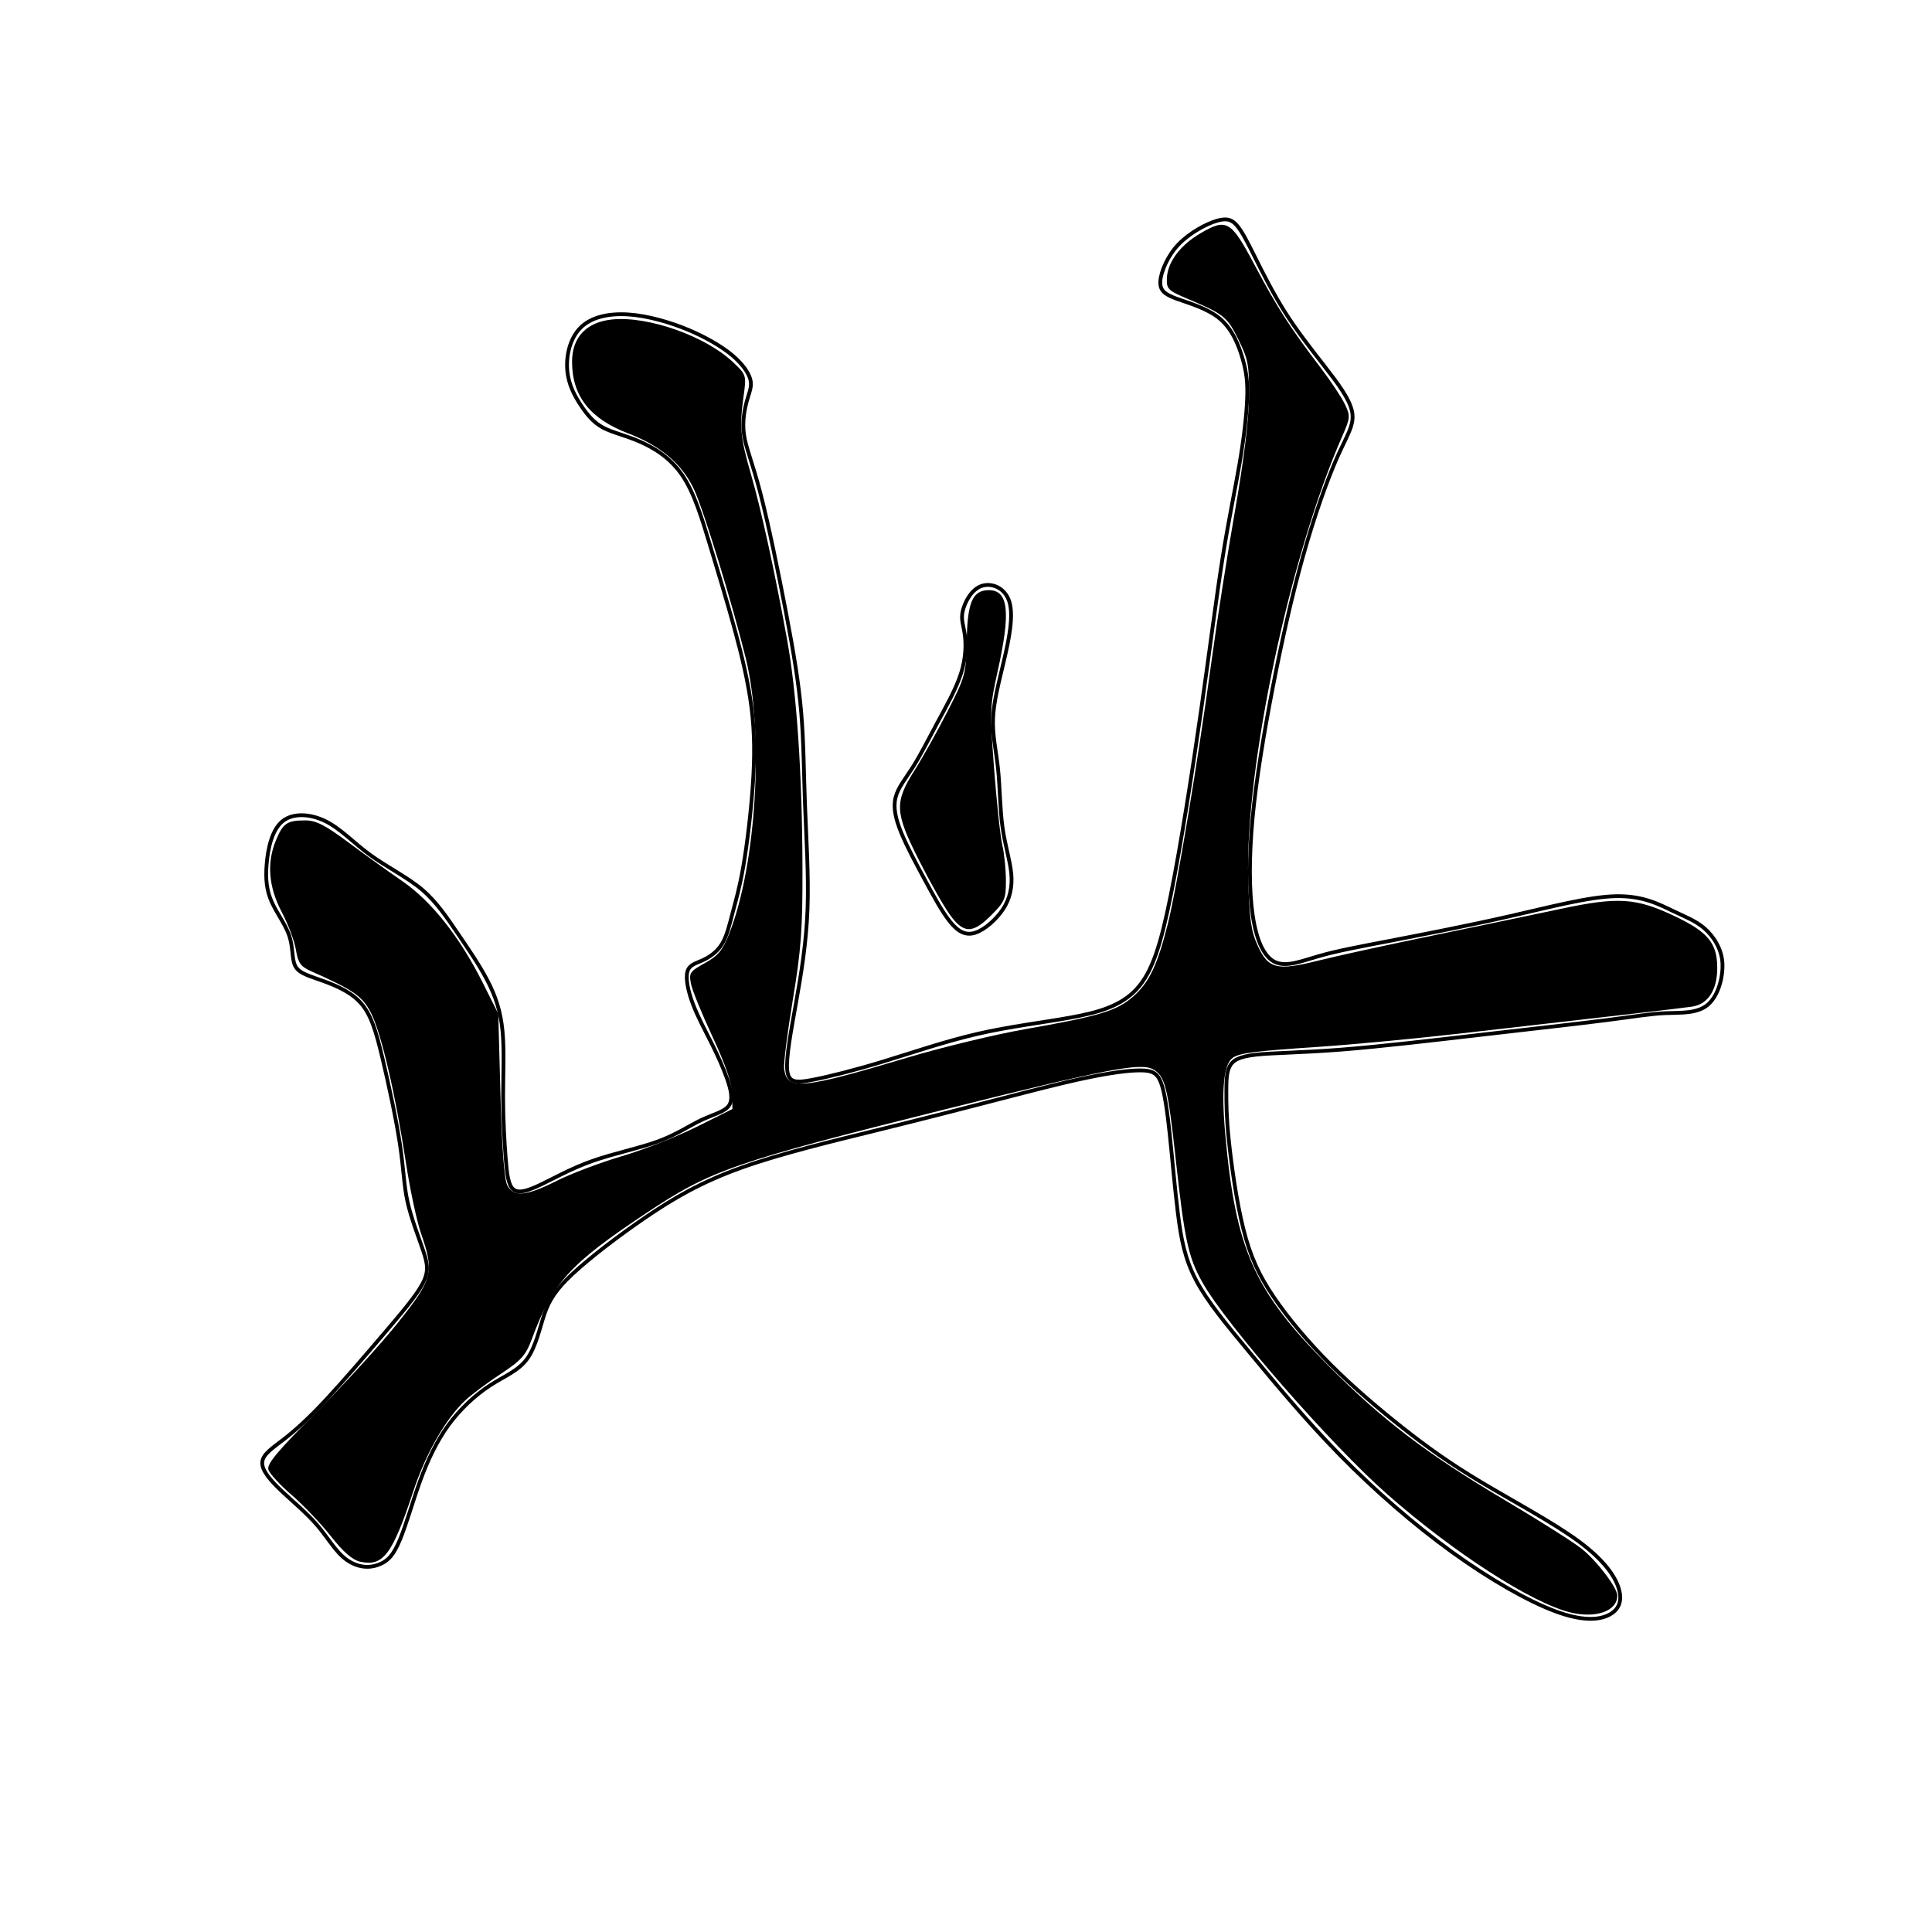
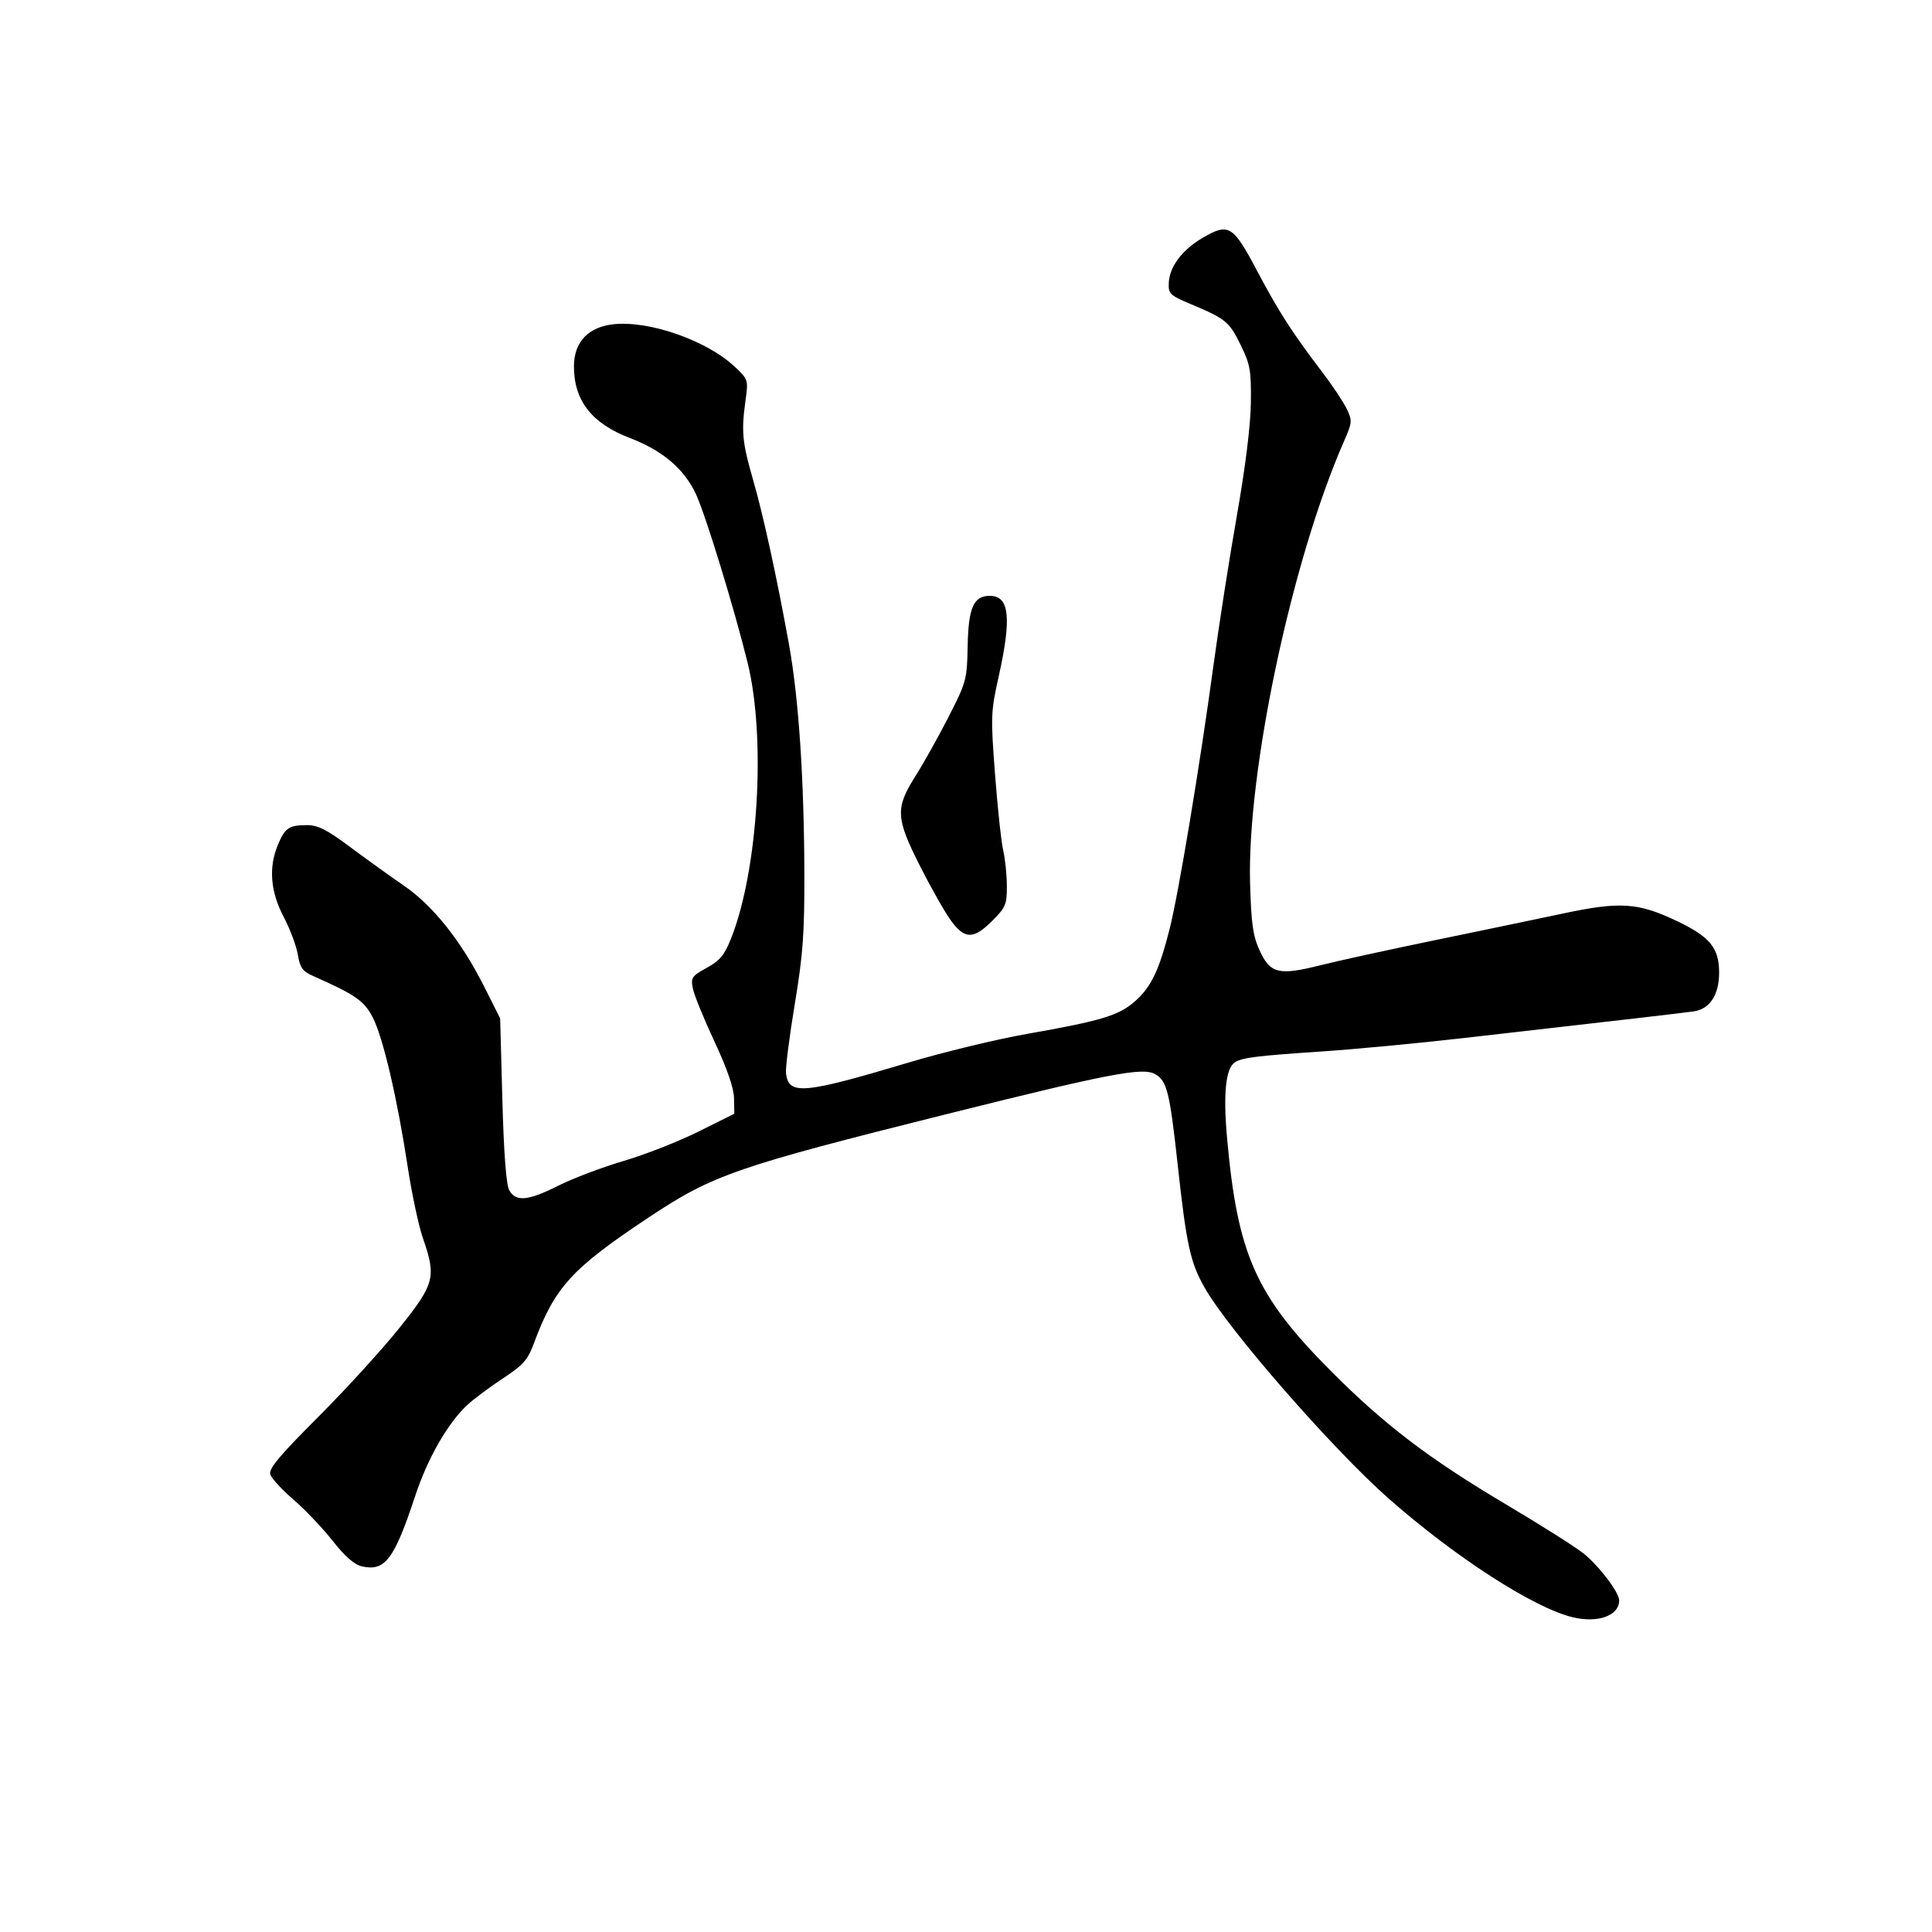
<svg xmlns="http://www.w3.org/2000/svg" width="512" height="512" viewBox="0 0 512 512" version="1.1" id="svg8">
  <defs id="defs2">
    </defs>
  <g id="layer1" transform="translate(0,-161.5333)" />
-   <path style="fill:none;stroke:#000000;stroke-width:1px;stroke-linecap:butt;stroke-linejoin:miter;stroke-opacity:1" d="M 74.834,217.666 C 72,219.999 71,224.999 70.667,228.999 70.333,233 70.667,235.999 72,239 73.334,242.001 75.667,245 76.667,247.999 77.667,250.999 77.333,253.999 78.167,255.833 79.001,257.667 81.001,258.334 84.333,259.5 87.666,260.666 92.334,262.334 95.333,265.499 98.333,268.665 99.666,273.333 101.36,280.459 103.054,287.584 105,296.666 106,303.333 107,309.999 107,313.999 108,318.5 109,323.001 111,327.999 112.167,331.499 113.333,334.999 113.667,336.999 112,340.167 110.333,343.334 106.668,347.666 101.834,353.333 96.999,359.001 91.001,365.999 86.417,370.925 81.833,375.85 78.334,378.999 75.334,381.333 72.334,383.666 69.668,385.333 69.501,387.5 69.334,389.668 71.667,392.333 74.667,395.167 77.667,398 81.333,401 84.167,404.333 87,407.666 89,411.333 91.849,413.351 94.698,415.37 97.668,415.667 100.304,414.669 102.94,413.672 104.334,411.999 106,408 107.666,404.002 109.334,397.999 111.27,392.636 113.206,387.273 115.667,381.999 118.834,377.666 122,373.333 126.001,369.666 129.834,367.166 133.667,364.667 137.335,363.333 139.674,360.135 142.013,356.936 143,351.999 144.259,348.286 145.517,344.572 147.334,341.666 151.833,337.5 156.331,333.335 163.668,327.666 171.001,322.666 178.333,317.667 185.668,313.333 196.333,309.5 206.999,305.667 221.001,302.333 233.167,299.333 245.334,296.333 255.668,293.666 264.667,291.333 273.667,289 281.335,287 287.831,285.645 294.328,284.29 299.001,283.667 302.167,283.667 305.333,283.667 306.667,284.334 307.643,286.836 308.62,289.338 309.333,294.332 310,300.667 310.667,307.001 311.333,314.999 312.167,321.666 313,328.333 314,333.666 317.014,339.35 320.028,345.034 325,351 331.5,358.833 338,366.667 346,376.333 355.167,385.667 364.334,395 374.667,404 384.834,411.333 395,418.667 405,424.334 412.155,427.001 419.309,429.669 423.668,429.333 426.334,428 429,426.666 430.001,424.332 429.001,421 428.001,417.669 425,413.333 418.167,408.333 411.334,403.334 400.667,397.667 392.334,392.667 384,387.667 378,383.333 371.763,378.416 365.527,373.498 358.667,367.667 352.667,361.667 346.667,355.666 341.333,349.333 337.5,343.666 333.666,338 331.333,333 329.5,325.666 327.667,318.333 326.333,308.666 325.667,302.333 325,295.999 325,292.332 325,289.499 325,286.666 325,284.332 325.834,282.666 326.667,281 328.335,279.999 332.832,279.5 337.329,279 344.668,279 355.333,278.167 365.999,277.333 380.001,275.667 393.001,274.167 406,272.667 418.001,271.333 425.834,270.333 433.667,269.333 437.334,268.666 441.334,268.5 445.333,268.333 449.668,268.667 452.5,266.333 455.333,264 456.667,258.999 456.462,255.192 456.257,251.385 454,248 451.667,246 449.334,244 446.667,243 443.167,241.333 439.666,239.666 435.334,237.334 428.167,237.5 421,237.667 411.001,240.333 400,242.833 389,245.333 377.001,247.666 368.334,249.333 359.667,251 354.334,252 349.667,253.333 345,254.667 341.001,256.333 338,254.999 334.999,253.665 333,249.333 332,242.666 331,236 331,226.999 331.946,216.824 332.892,206.649 335,193.999 337.333,181.999 339.667,170 342.334,157.999 345.334,147.333 348.333,136.666 351.667,127.332 354.274,121.412 356.881,115.493 359.001,112.666 358.334,109.167 357.668,105.668 354.333,101.333 350.833,96.833 347.333,92.333 343.667,87.667 340.5,82.666 337.333,77.666 334.666,72.333 332.667,68.333 330.667,64.333 329.333,61.666 328,60 326.667,58.334 325.334,57.667 322.5,58.5 319.667,59.333 315.335,61.666 312.393,64.691 309.452,67.716 307.667,71.999 307.501,74.5 307.334,77 308.667,78 311.833,79.167 315,80.333 320.001,81.667 323.333,84.5 326.666,87.332 328.333,91.666 329.333,95.166 330.333,98.666 330.667,101.332 330.5,105.667 330.333,110.001 329.667,115.999 328.5,122.833 327.333,129.667 325.667,137.332 324,147.833 322.333,158.334 320.667,171.666 318.359,187.837 316.05,204.008 313,223.666 310.285,237.15 307.571,250.635 305.334,257.665 301.167,262.166 297,266.667 291.001,268.333 283.667,269.667 276.333,271 267.668,272 259.001,274 250.333,276 241.668,279 234.001,281.333 226.334,283.667 219.668,285.333 215.334,286.167 211.001,287 209.001,287 208.631,283.689 208.261,280.378 209.667,272.999 210.973,265.662 212.279,258.324 213.667,249.999 214,241 214.333,232 213.667,221.999 213.333,213.166 213,204.333 213,196.666 212.333,188.833 211.667,181 210.333,172.999 208.333,162.5 206.333,152.001 203.667,138.999 201.5,130.666 199.333,122.333 197.666,118.666 197.167,115.166 196.667,111.666 197.334,108.332 198,105.999 198.667,103.666 199.334,102.332 198.834,100.5 198.335,98.669 196.667,96.333 193.958,94.073 191.249,91.812 187,89.334 182.32,87.379 177.64,85.424 171.667,83.667 166.501,83.333 161.334,83 156.668,84 153.827,86.867 150.985,89.735 150,94.332 150.334,98.166 150.667,102 152.333,105 154,107.5 155.667,110 157.333,112 159.834,113.333 162.334,114.667 165.667,115.333 169.547,117.028 173.426,118.723 177.667,121.334 180.82,125.954 183.972,130.574 186,137.333 188.167,144.5 190.333,151.667 192.666,159.333 194.667,166.666 196.667,174 198.333,180.999 199.167,187.666 200,194.333 200,200.666 199.5,208 199,215.334 198,223.666 197,229.499 196,235.333 195,238.665 194.167,241.833 193.333,245 192.667,247.999 191.334,250.166 190,252.333 188.001,253.666 186.167,254.5 184.334,255.333 182.668,255.666 182.167,257.501 181.667,259.335 182.333,262.666 183.667,266.167 185,269.667 187,273.333 188.667,276.666 190.333,280 191.666,283 192.667,285.833 193.667,288.666 194.333,291.333 193.167,293 192,294.667 189.001,295.333 185.834,296.833 182.667,298.333 179.334,300.666 174.333,302.5 169.332,304.334 162.668,305.666 157.001,307.666 151.334,309.666 146.668,312.333 143.168,314 139.667,315.666 137.335,316.333 136,315.165 134.666,313.998 134.333,310.999 134.01,306.833 133.686,302.666 133.333,296.666 133.333,290.666 133.333,284.667 133.667,278.332 133.167,273.166 132.667,268 131.333,263.999 129.167,259.833 127,255.667 124,251.333 121.243,247.282 118.487,243.231 115.667,239 111.867,235.767 108.067,232.534 102.334,229.667 98,226.5 93.666,223.333 90.333,219.667 86.334,217.667 82.334,215.667 77.668,215.333 74.834,217.666 Z" id="path21" />
-   <path style="fill:none;stroke:#000000;stroke-width:1px;stroke-linecap:butt;stroke-linejoin:miter;stroke-opacity:1" d="M 260.001,155.333 C 257.334,156.332 255.667,159.665 255.134,161.933 254.6,164.2 255.333,165.666 255.667,168.167 256,170.667 256,174.332 254.667,178.5 253.333,182.667 250.667,187.332 248.334,191.666 246,196 244.001,199.999 242,203.166 240,206.333 238.001,208.666 237.334,211.333 236.667,214.001 237.333,216.999 238.833,220.667 240.334,224.334 242.666,228.666 245,233 247.333,237.333 249.666,241.666 251.834,244.333 254.001,247 256,248 258.5,247.167 261,246.333 264.001,243.666 265.806,240.956 267.612,238.247 268.334,234.999 268,231.5 267.667,228.001 266.333,223.999 265.667,219.166 265,214.333 265,208.666 264.5,203.833 264,199 263,194.999 263.167,190.5 263.333,186 264.667,180.999 266,175.333 267.333,169.667 268.667,163.332 267.501,159.5 266.335,155.667 262.667,154.334 260.001,155.333 Z" id="path25" />
-   <path d="M 416.186,427.317 C 405.933,424.819 385.304,411.518 367.72,396.067 352.782,382.942 325.031,351.154 318.683,339.9 314.93,333.244 313.929,328.664 311.616,307.545 309.466,287.923 308.75,285.086 305.501,283.347 302.183,281.571 293.053,283.333 250.6,293.946 194.455,307.981 188.409,310.076 171.385,321.397 150.902,335.019 146.502,339.859 140.927,354.9 139.349,359.157 138.125,360.525 132.689,364.104 129.177,366.417 124.96,369.567 123.316,371.104 118.107,375.978 112.831,385.199 109.525,395.207 103.989,411.966 101.552,415.207 95.486,413.875 93.411,413.419 90.997,411.323 87.635,407.058 84.965,403.671 80.295,398.763 77.258,396.151 74.22,393.539 71.462,390.54 71.128,389.487 70.655,387.996 73.47,384.621 83.85,374.236 91.182,366.901 100.875,356.272 105.39,350.617 114.721,338.929 115.162,337.225 111.556,326.807 110.431,323.558 108.626,315.073 107.544,307.952 104.797,289.878 101.018,273.706 98.308,268.429 96.027,263.989 93.749,262.401 82.49,257.4 79.663,256.144 79,255.217 78.418,251.704 78.036,249.396 76.346,244.896 74.663,241.704 71.165,235.066 70.648,228.614 73.139,222.653 75.019,218.153 76.068,217.435 80.788,217.415 83.735,217.403 86.049,218.571 92.288,223.217 96.585,226.416 103.025,231.044 106.6,233.501 114.304,238.796 121.8,248.242 127.842,260.27 L 132.046,268.64 132.634,290.27 C 133.018,304.382 133.648,312.682 134.446,314.15 136.167,317.313 139.438,317.01 147.519,312.941 151.296,311.039 159.048,308.106 164.744,306.424 170.44,304.742 179.375,301.236 184.6,298.633 L 194.1,293.9 194.026,289.811 C 193.976,287.105 192.228,282.031 188.857,274.811 186.054,268.81 183.475,262.485 183.125,260.756 182.535,257.843 182.805,257.437 186.794,255.237 190.307,253.3 191.499,251.853 193.267,247.381 200.451,229.208 202.536,194.334 197.63,174.4 194.051,159.86 186.475,135.146 183.92,129.676 180.799,122.995 175.099,118.148 166.5,114.862 156.328,110.975 151.6,104.942 151.6,95.851 151.6,89.343 155.462,85.312 162.328,84.652 171.84,83.738 186.93,89.073 194.183,95.914 197.82,99.343 197.832,99.384 197.038,105.129 195.936,113.101 196.225,116.074 199.048,125.818 201.744,135.121 205.352,151.637 208.569,169.4 211.149,183.641 212.589,204.99 212.662,230.059 212.708,246.204 212.307,251.693 210.106,264.956 208.671,273.613 207.632,281.821 207.798,283.197 208.503,289.032 212.335,288.693 240.368,280.312 249.571,277.561 263.625,274.161 271.6,272.757 291.37,269.276 295.973,267.889 300.262,264.123 304.559,260.351 306.694,255.893 309.47,244.9 311.865,235.413 317.503,201.5 321.107,174.9 322.523,164.45 325.302,146.675 327.284,135.4 329.563,122.439 330.927,111.406 330.994,105.4 331.089,96.879 330.809,95.307 328.274,90.144 325.247,83.98 324.379,83.269 315.116,79.363 309.493,76.992 309.109,76.62 309.241,73.67 309.431,69.433 312.789,64.96 318.13,61.83 325.101,57.744 326.221,58.409 332.575,70.4 338.448,81.484 341.885,86.831 349.911,97.364 352.62,100.919 355.545,105.313 356.411,107.129 357.895,110.243 357.854,110.726 355.683,115.665 341.853,147.128 329.945,203.197 330.785,232.9 331.087,243.548 331.542,246.753 333.304,250.613 336.12,256.785 338.378,257.331 349.505,254.535 354.232,253.347 367.775,250.383 379.6,247.948 391.425,245.512 406.725,242.323 413.6,240.861 428.834,237.621 433.544,237.923 443.818,242.798 452.627,246.979 455.064,249.93 455.085,256.444 455.104,262.368 452.636,266.16 448.358,266.775 445.216,267.227 432.317,268.722 386.697,273.921 374.925,275.263 358.275,276.831 349.697,277.405 332.468,278.56 328.736,279.026 326.778,280.268 324.316,281.83 323.623,288.516 324.69,300.4 327.457,331.21 332.271,342.025 352.095,361.975 366.271,376.24 378.146,385.293 398.6,397.428 407.675,402.813 416.9,408.644 419.1,410.387 423.16,413.603 428.6,420.746 428.6,422.859 428.6,426.938 422.954,428.965 416.186,427.317 Z" id="path29" />
-   <path d="M 251.713,242.397 C 250.118,240.195 246.47,233.761 243.606,228.099 237.098,215.23 236.97,212.697 242.391,204.114 244.586,200.638 248.55,193.543 251.2,188.347 255.855,179.219 256.023,178.586 256.194,169.605 256.386,159.542 257.78,156.4 262.055,156.4 267.25,156.4 267.888,162.167 264.416,177.758 262.319,187.175 262.276,188.34 263.449,203.758 264.125,212.636 265.1,221.7 265.615,223.9 266.131,226.1 266.563,230.315 266.576,233.268 266.598,238.184 266.273,238.962 262.718,242.518 257.734,247.502 255.392,247.476 251.713,242.397 Z" id="path31" />
+   <path d="M 416.686,428.567 C 406.433,426.069 385.804,412.768 368.22,397.317 353.282,384.192 325.531,352.404 319.183,341.15 315.43,334.494 314.429,329.914 312.116,308.795 309.966,289.173 309.25,286.336 306.001,284.597 302.683,282.821 293.553,284.583 251.1,295.196 194.955,309.231 188.909,311.326 171.885,322.647 151.402,336.269 147.002,341.109 141.427,356.15 139.849,360.407 138.625,361.775 133.189,365.354 129.677,367.667 125.46,370.817 123.816,372.354 118.607,377.228 113.331,386.449 110.025,396.457 104.489,413.216 102.052,416.457 95.986,415.125 93.911,414.669 91.497,412.573 88.135,408.308 85.465,404.921 80.795,400.013 77.758,397.401 74.72,394.789 71.962,391.79 71.628,390.737 71.155,389.246 73.97,385.871 84.35,375.486 91.682,368.151 101.375,357.522 105.89,351.867 115.221,340.179 115.662,338.475 112.056,328.057 110.931,324.808 109.126,316.323 108.044,309.202 105.297,291.128 101.518,274.956 98.808,269.679 96.527,265.239 94.249,263.651 82.99,258.65 80.163,257.394 79.5,256.467 78.918,252.954 78.536,250.646 76.846,246.146 75.163,242.954 71.665,236.316 71.148,229.864 73.639,223.903 75.519,219.403 76.568,218.685 81.288,218.665 84.235,218.653 86.549,219.821 92.788,224.467 97.085,227.666 103.525,232.294 107.1,234.751 114.804,240.046 122.3,249.492 128.342,261.52 L 132.546,269.89 133.134,291.52 C 133.518,305.632 134.148,313.932 134.946,315.4 136.667,318.563 139.938,318.26 148.019,314.191 151.796,312.289 159.548,309.356 165.244,307.674 170.94,305.992 179.875,302.486 185.1,299.883 L 194.6,295.15 194.526,291.061 C 194.476,288.355 192.728,283.281 189.357,276.061 186.554,270.06 183.975,263.735 183.625,262.006 183.035,259.093 183.305,258.687 187.294,256.487 190.807,254.55 191.999,253.103 193.767,248.631 200.951,230.458 203.036,195.584 198.13,175.65 194.551,161.11 186.975,136.396 184.42,130.926 181.299,124.245 175.599,119.398 167,116.112 156.828,112.225 152.1,106.192 152.1,97.101 152.1,90.593 155.962,86.562 162.828,85.902 172.34,84.988 187.43,90.323 194.683,97.164 198.32,100.593 198.332,100.634 197.538,106.379 196.436,114.351 196.725,117.324 199.548,127.068 202.244,136.371 205.852,152.887 209.069,170.65 211.649,184.891 213.089,206.24 213.162,231.309 213.208,247.454 212.807,252.943 210.606,266.206 209.171,274.863 208.132,283.071 208.298,284.447 209.003,290.282 212.835,289.943 240.868,281.562 250.071,278.811 264.125,275.411 272.1,274.007 291.87,270.526 296.473,269.139 300.762,265.373 305.059,261.601 307.194,257.143 309.97,246.15 312.365,236.663 318.003,202.75 321.607,176.15 323.023,165.7 325.802,147.925 327.784,136.65 330.063,123.689 331.427,112.656 331.494,106.65 331.589,98.129 331.309,96.557 328.774,91.394 325.747,85.23 324.879,84.519 315.616,80.613 309.993,78.242 309.609,77.87 309.741,74.92 309.931,70.683 313.289,66.21 318.63,63.08 325.601,58.994 326.721,59.659 333.075,71.65 338.948,82.734 342.385,88.081 350.411,98.614 353.12,102.169 356.045,106.563 356.911,108.379 358.395,111.493 358.354,111.976 356.183,116.915 342.353,148.378 330.445,204.447 331.285,234.15 331.587,244.798 332.042,248.003 333.804,251.863 336.62,258.035 338.878,258.581 350.005,255.785 354.732,254.597 368.275,251.633 380.1,249.198 391.925,246.762 407.225,243.573 414.1,242.111 429.334,238.871 434.044,239.173 444.318,244.048 453.127,248.229 455.564,251.18 455.585,257.694 455.604,263.618 453.136,267.41 448.858,268.025 445.716,268.477 432.817,269.972 387.197,275.171 375.425,276.513 358.775,278.081 350.197,278.655 332.968,279.81 329.236,280.276 327.278,281.518 324.816,283.08 324.123,289.766 325.19,301.65 327.957,332.46 332.771,343.275 352.595,363.225 366.771,377.49 378.646,386.543 399.1,398.678 408.175,404.063 417.4,409.894 419.6,411.637 423.66,414.853 429.1,421.996 429.1,424.109 429.1,428.188 423.454,430.215 416.686,428.567 Z" id="path29" />
+   <path d="M 251.963,243.897 C 250.368,241.695 246.72,235.261 243.856,229.599 237.348,216.73 237.22,214.197 242.641,205.614 244.836,202.138 248.8,195.043 251.45,189.847 256.105,180.719 256.273,180.086 256.444,171.105 256.636,161.042 258.03,157.9 262.305,157.9 267.5,157.9 268.138,163.667 264.666,179.258 262.569,188.675 262.526,189.84 263.699,205.258 264.375,214.136 265.35,223.2 265.865,225.4 266.381,227.6 266.813,231.815 266.826,234.768 266.848,239.684 266.523,240.462 262.968,244.018 257.984,249.002 255.642,248.976 251.963,243.897 Z" id="path31" />
</svg>
